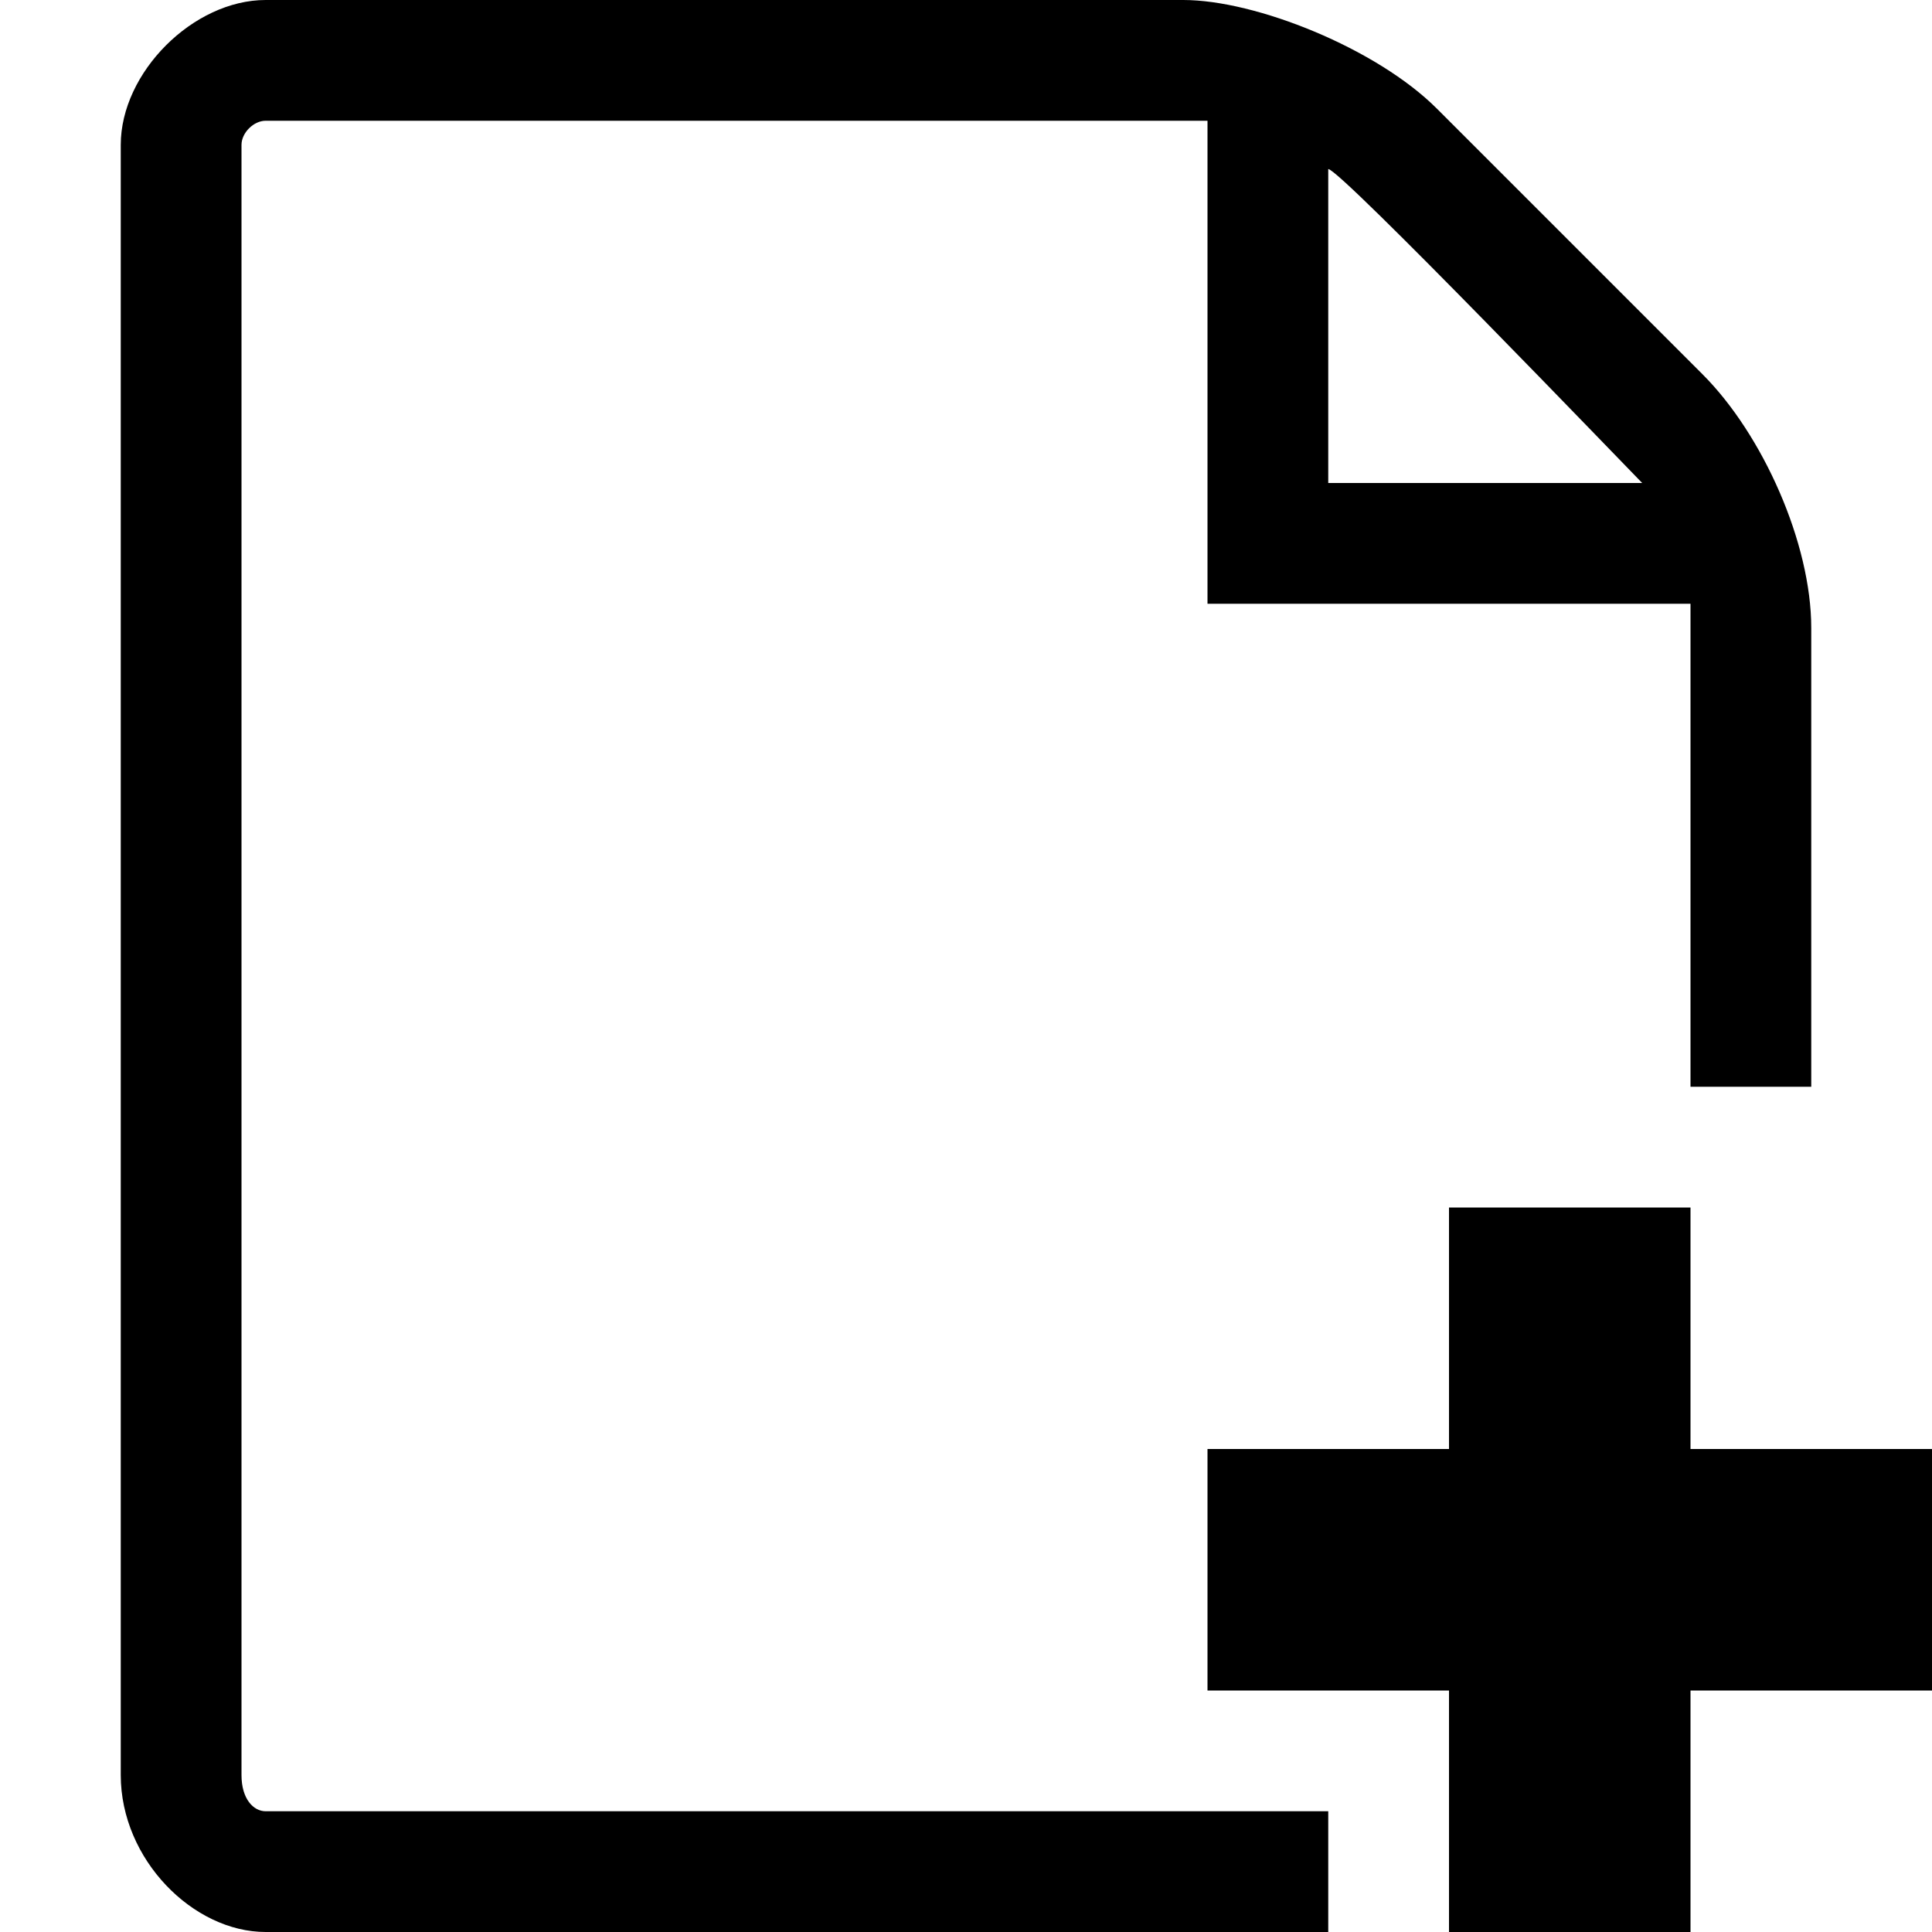
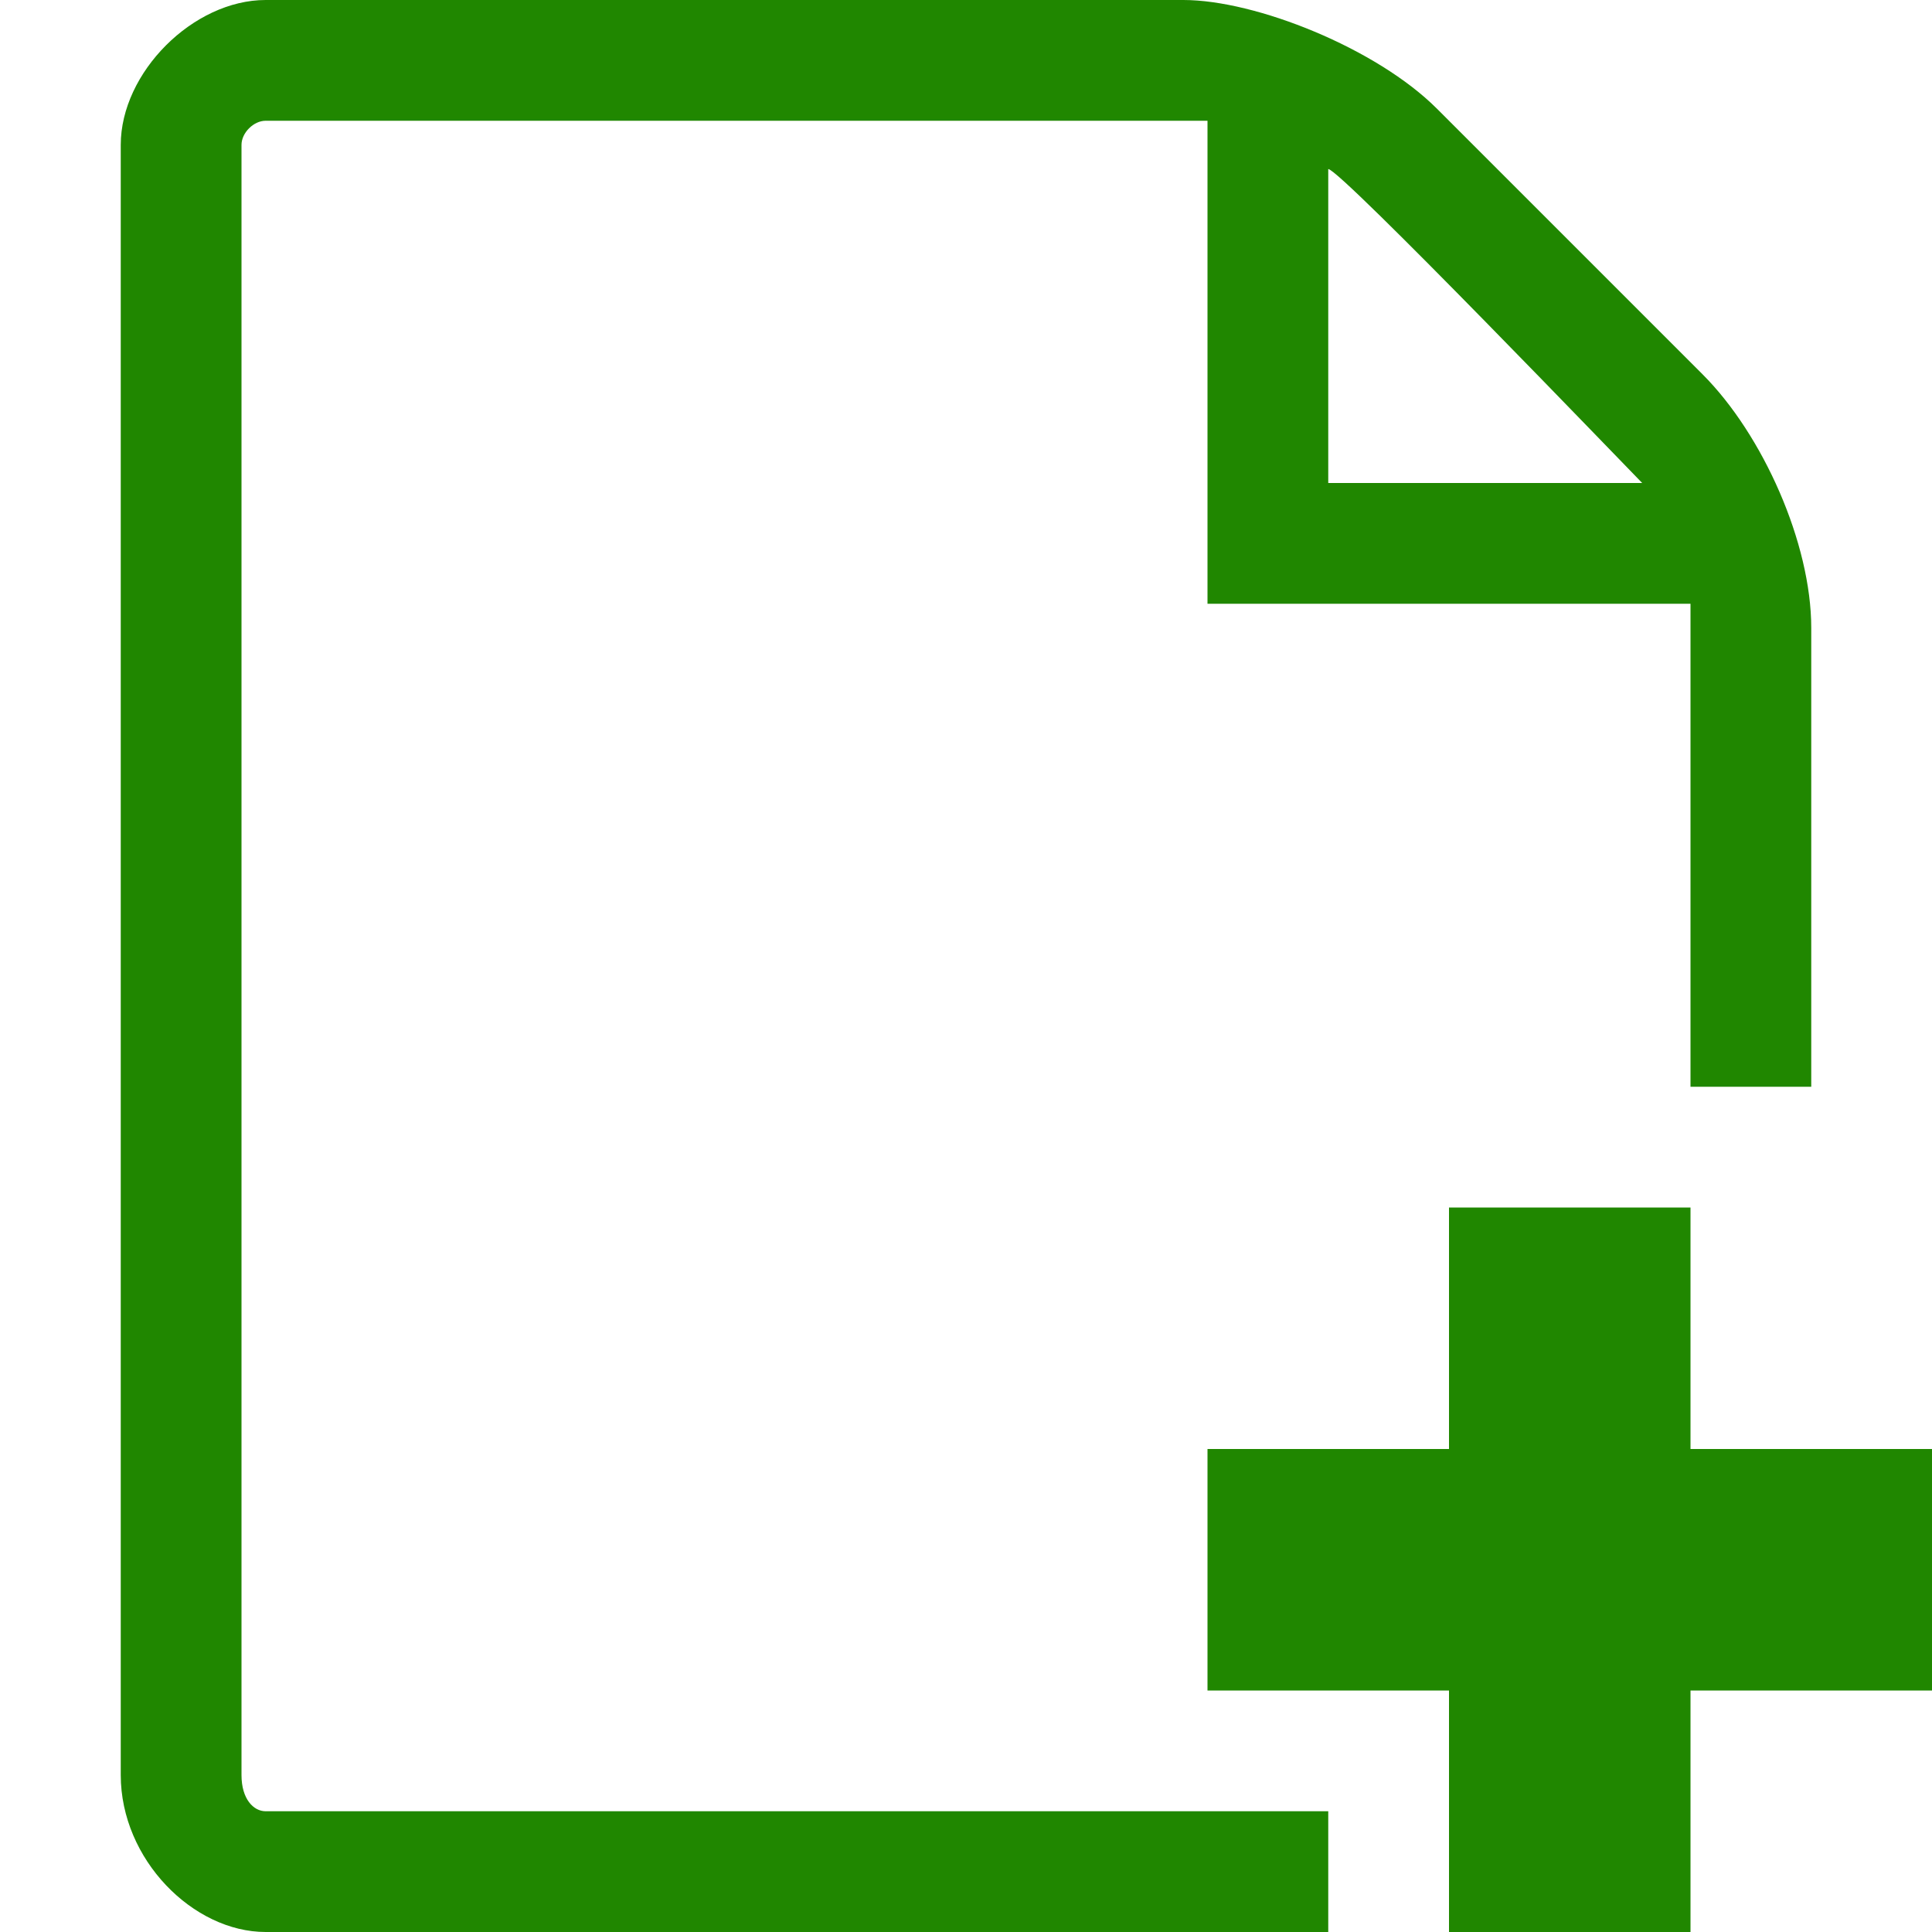
<svg xmlns="http://www.w3.org/2000/svg" width="16" height="16" viewBox="-1 0 16 16" preserveAspectRatio="xMinYMid meet" overflow="visible" enable-background="new -1 0 16 16">
-   <path d="M10 15h-8.8c-.1 0-.2-.1-.2-.3v-13.5c0-.1.1-.2.2-.2h7.8v4h4v4h1v-3.8c0-.7-.4-1.6-.9-2.1l-2.2-2.2c-.5-.5-1.5-.9-2.1-.9h-7.6c-.6 0-1.2.6-1.2 1.2v13.5c0 .7.6 1.3 1.2 1.3h8.8v-1zm0-13.6c.1 0 2.5 2.5 2.6 2.6h-2.6v-2.6zm5 12.6h-2v2h-2v-2h-2v-2h2v-2h2v2h2v2z" />
+   <path d="M10 15h-8.8c-.1 0-.2-.1-.2-.3v-13.5c0-.1.1-.2.2-.2h7.8v4h4v4h1v-3.8c0-.7-.4-1.6-.9-2.1l-2.2-2.2c-.5-.5-1.5-.9-2.1-.9h-7.6c-.6 0-1.2.6-1.2 1.2v13.5c0 .7.6 1.3 1.2 1.3h8.8v-1zm0-13.6c.1 0 2.5 2.5 2.6 2.6h-2.6v-2.6zm5 12.6h-2v2h-2v-2h-2v-2h2v-2h2v2h2v2z" fill="#208700" />
</svg>
